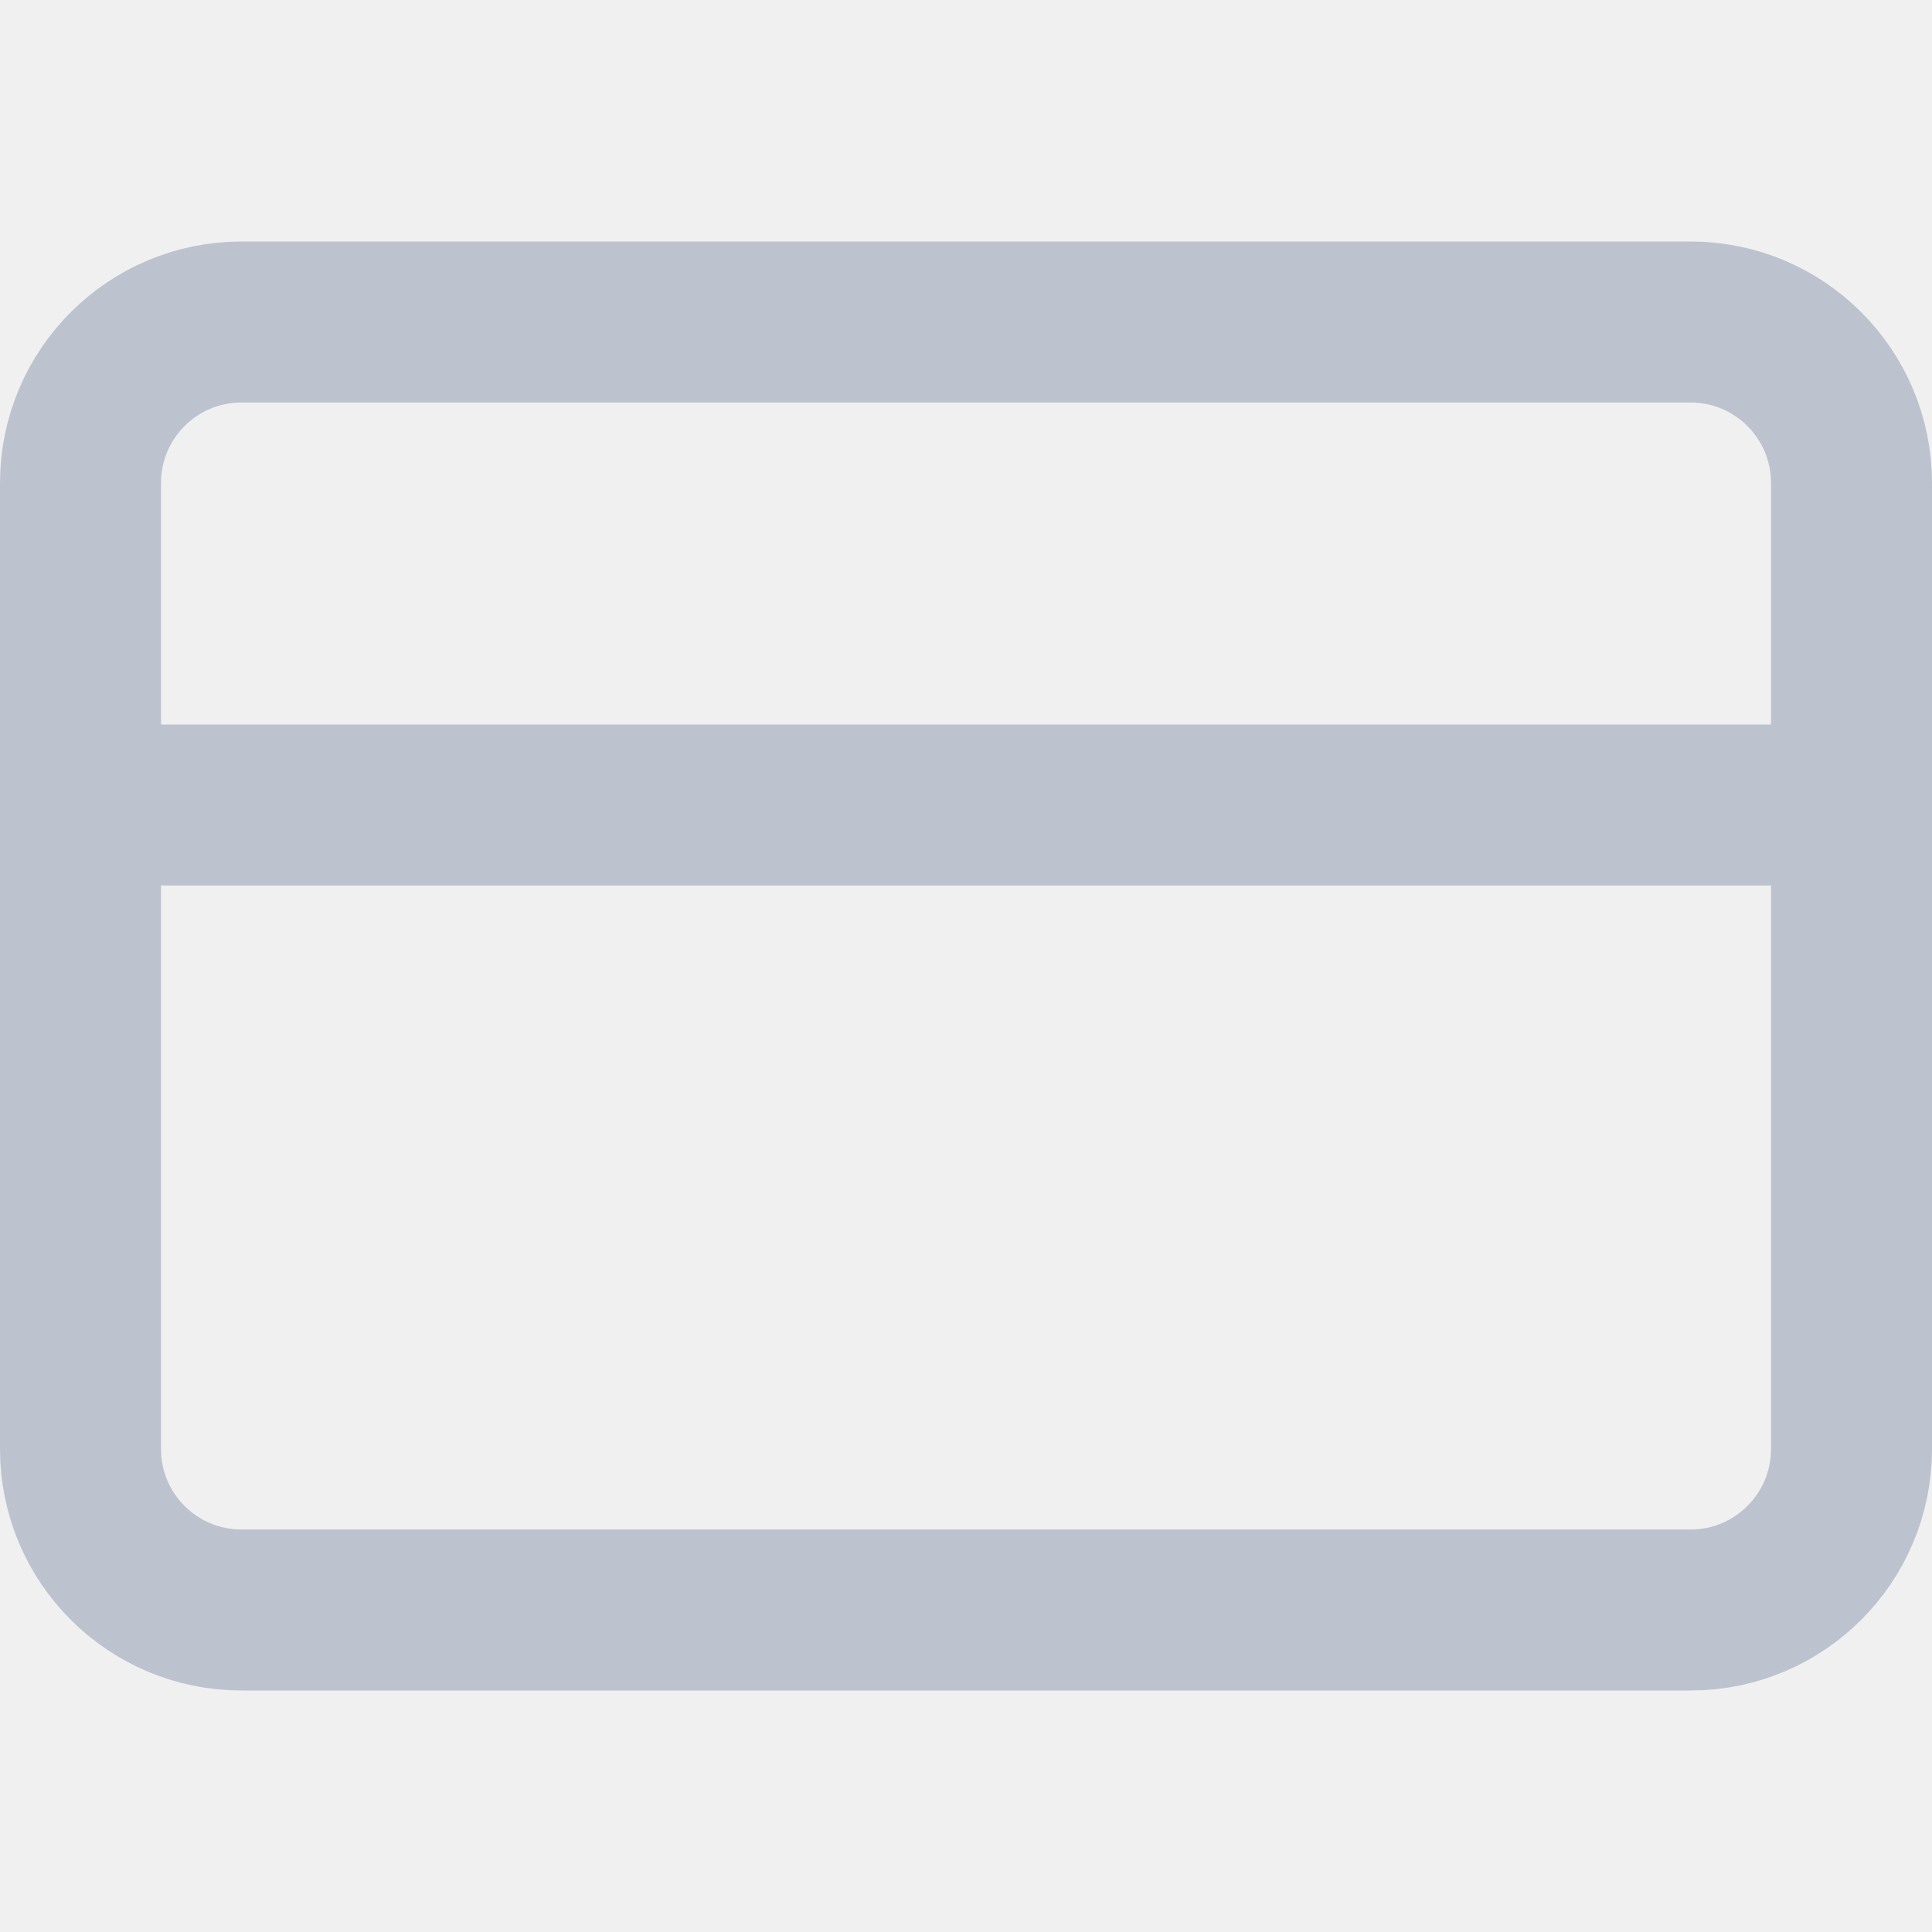
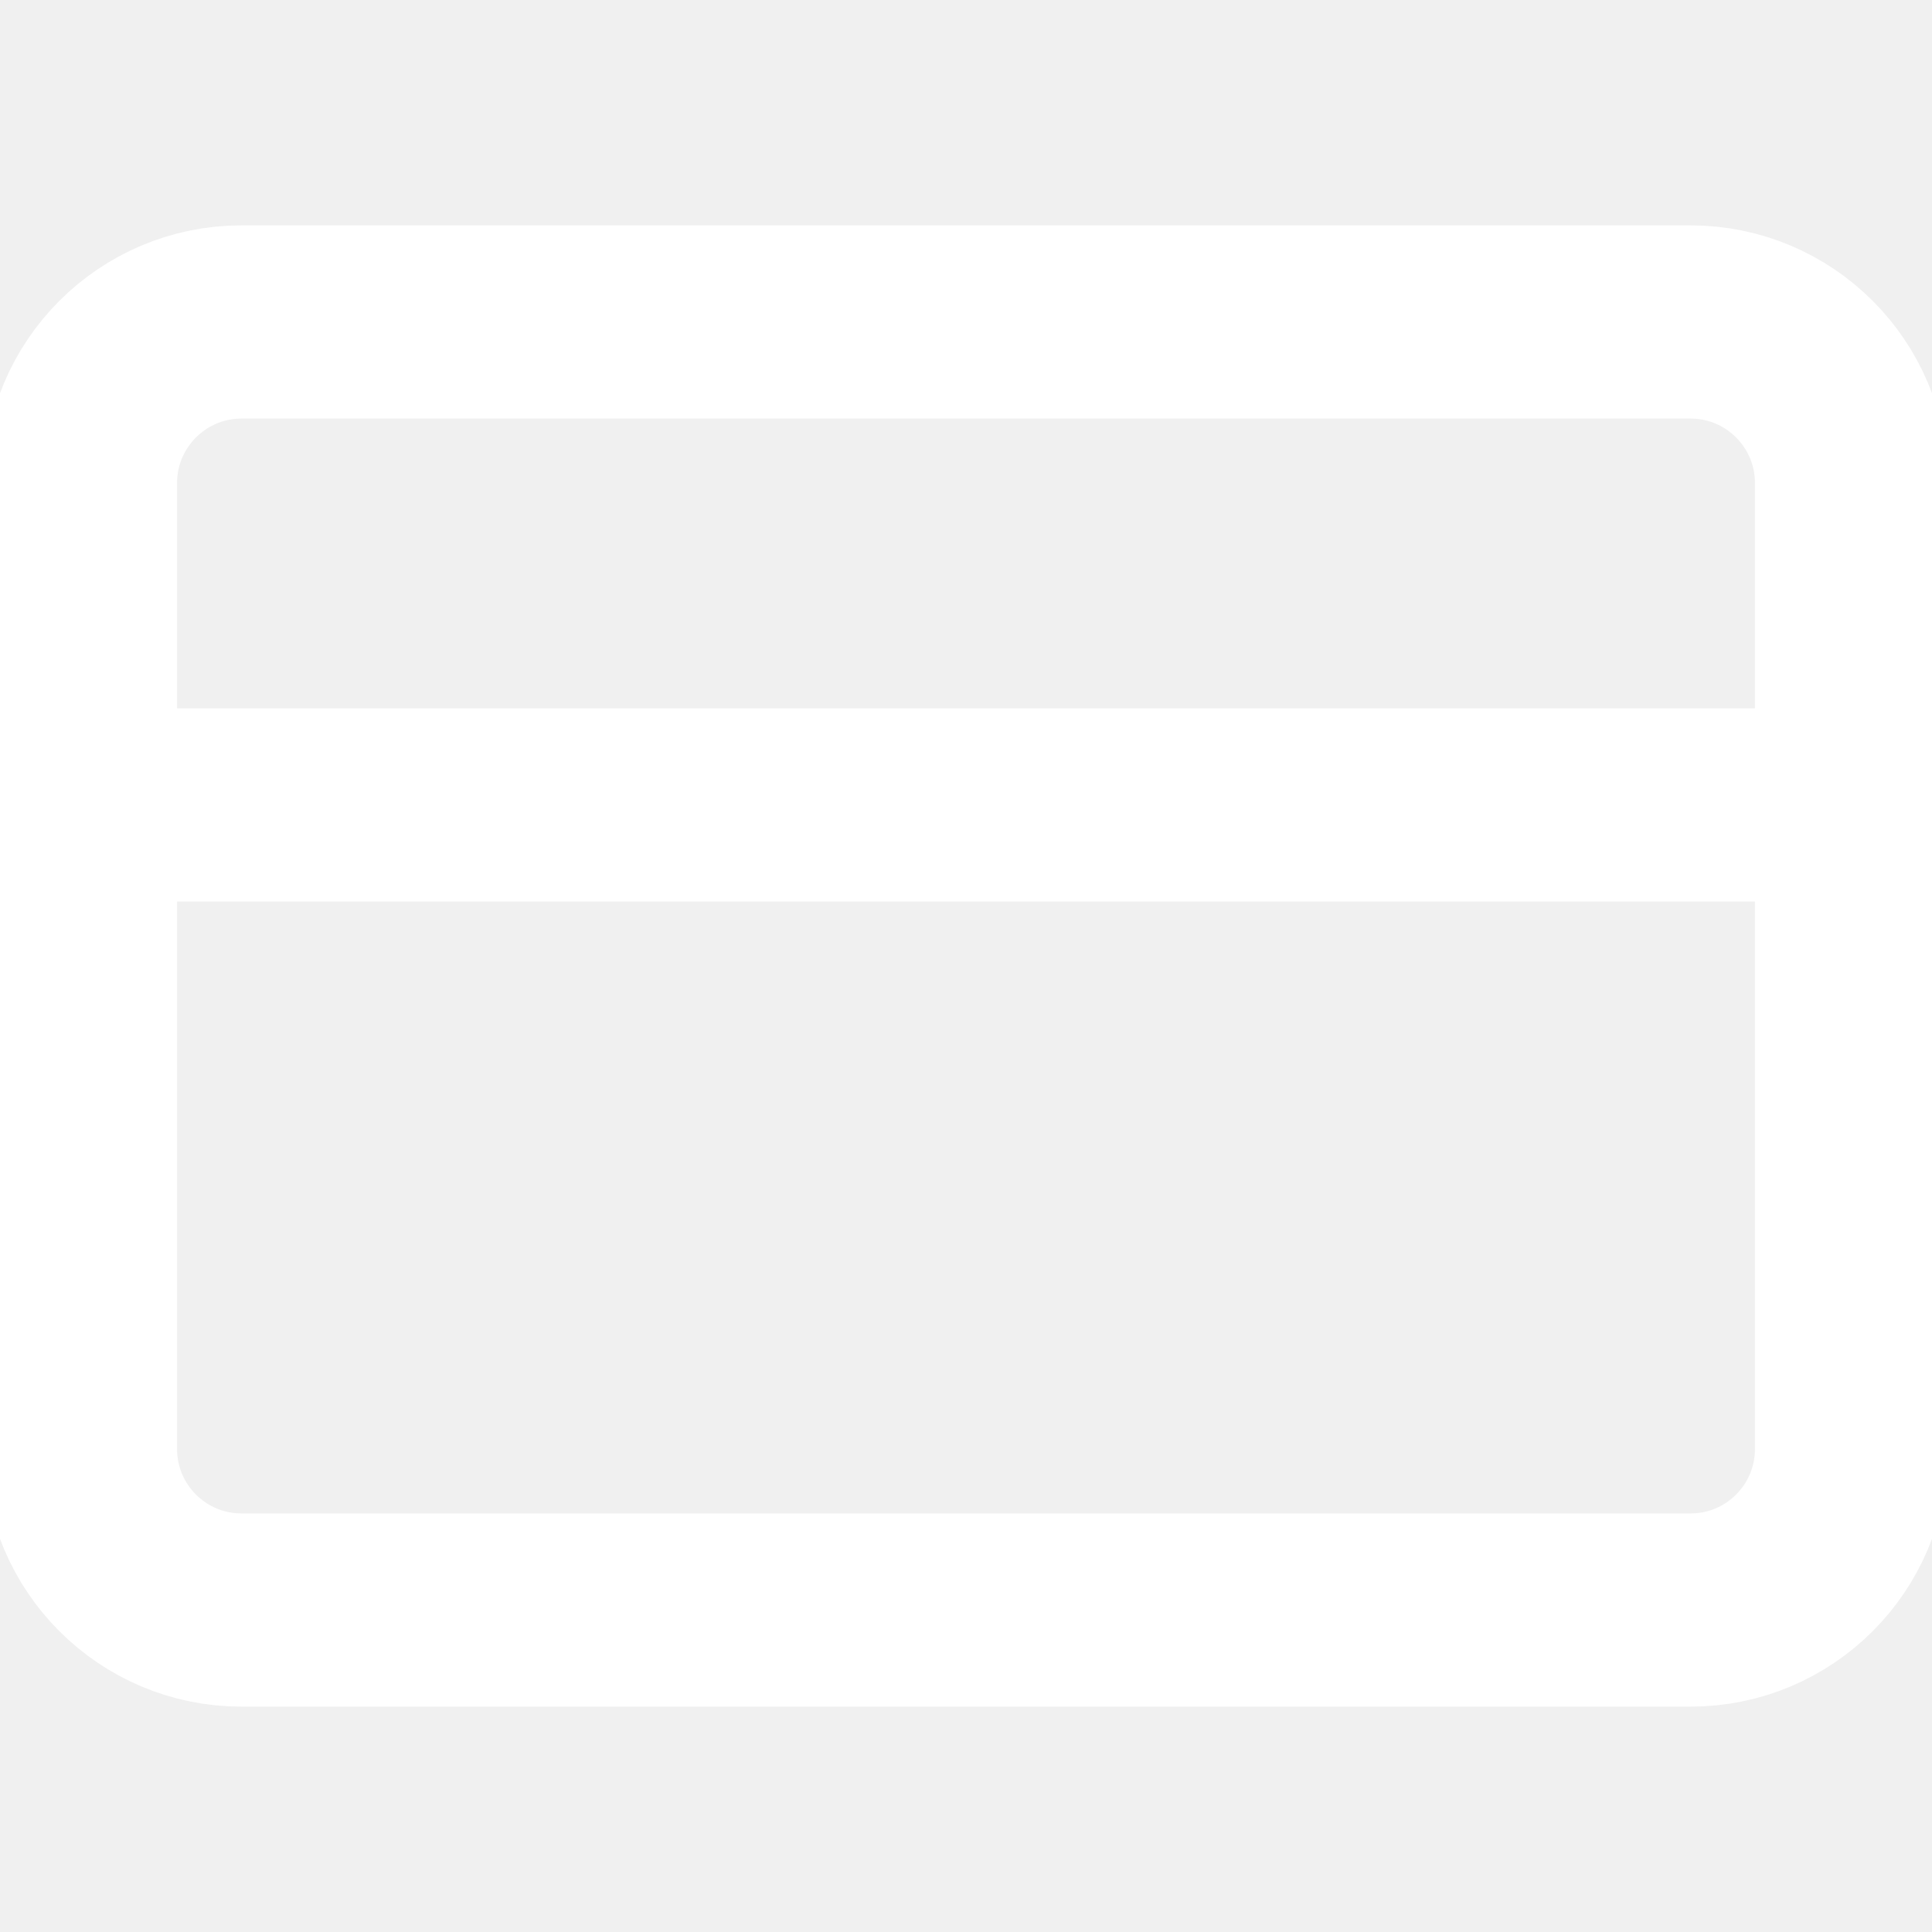
- <svg xmlns="http://www.w3.org/2000/svg" width="24" height="24" viewBox="0 0 24 24" fill="none">
-   <path d="M21 4H3C1.895 4 1 4.895 1 6V18C1 19.105 1.895 20 3 20H21C22.105 20 23 19.105 23 18V6C23 4.895 22.105 4 21 4Z" stroke="#BCC3CE" stroke-width="2" stroke-linecap="round" stroke-linejoin="round" />
-   <path d="M1 10H23" stroke="#BCC3CE" stroke-width="2" stroke-linecap="round" stroke-linejoin="round" />
+ <svg xmlns="http://www.w3.org/2000/svg" width="20" height="20" viewBox="0 0 20 20" fill="none">
+   <g clip-path="url(#clip0_635_2040)">
+     <path d="M17.5 3.333H2.5C1.58 3.333 0.833 4.08 0.833 5V15C0.833 15.921 1.58 16.667 2.5 16.667H17.5C18.421 16.667 19.167 15.921 19.167 15V5C19.167 4.08 18.421 3.333 17.5 3.333Z" stroke="white" stroke-width="2" stroke-linecap="round" stroke-linejoin="round" />
+     <path d="M0.833 8.333H19.167" stroke="white" stroke-width="2" stroke-linecap="round" stroke-linejoin="round" />
+   </g>
+   <defs>
+     <clipPath id="clip0_635_2040">
+       <rect width="20" height="20" fill="white" />
+     </clipPath>
+   </defs>
</svg>
